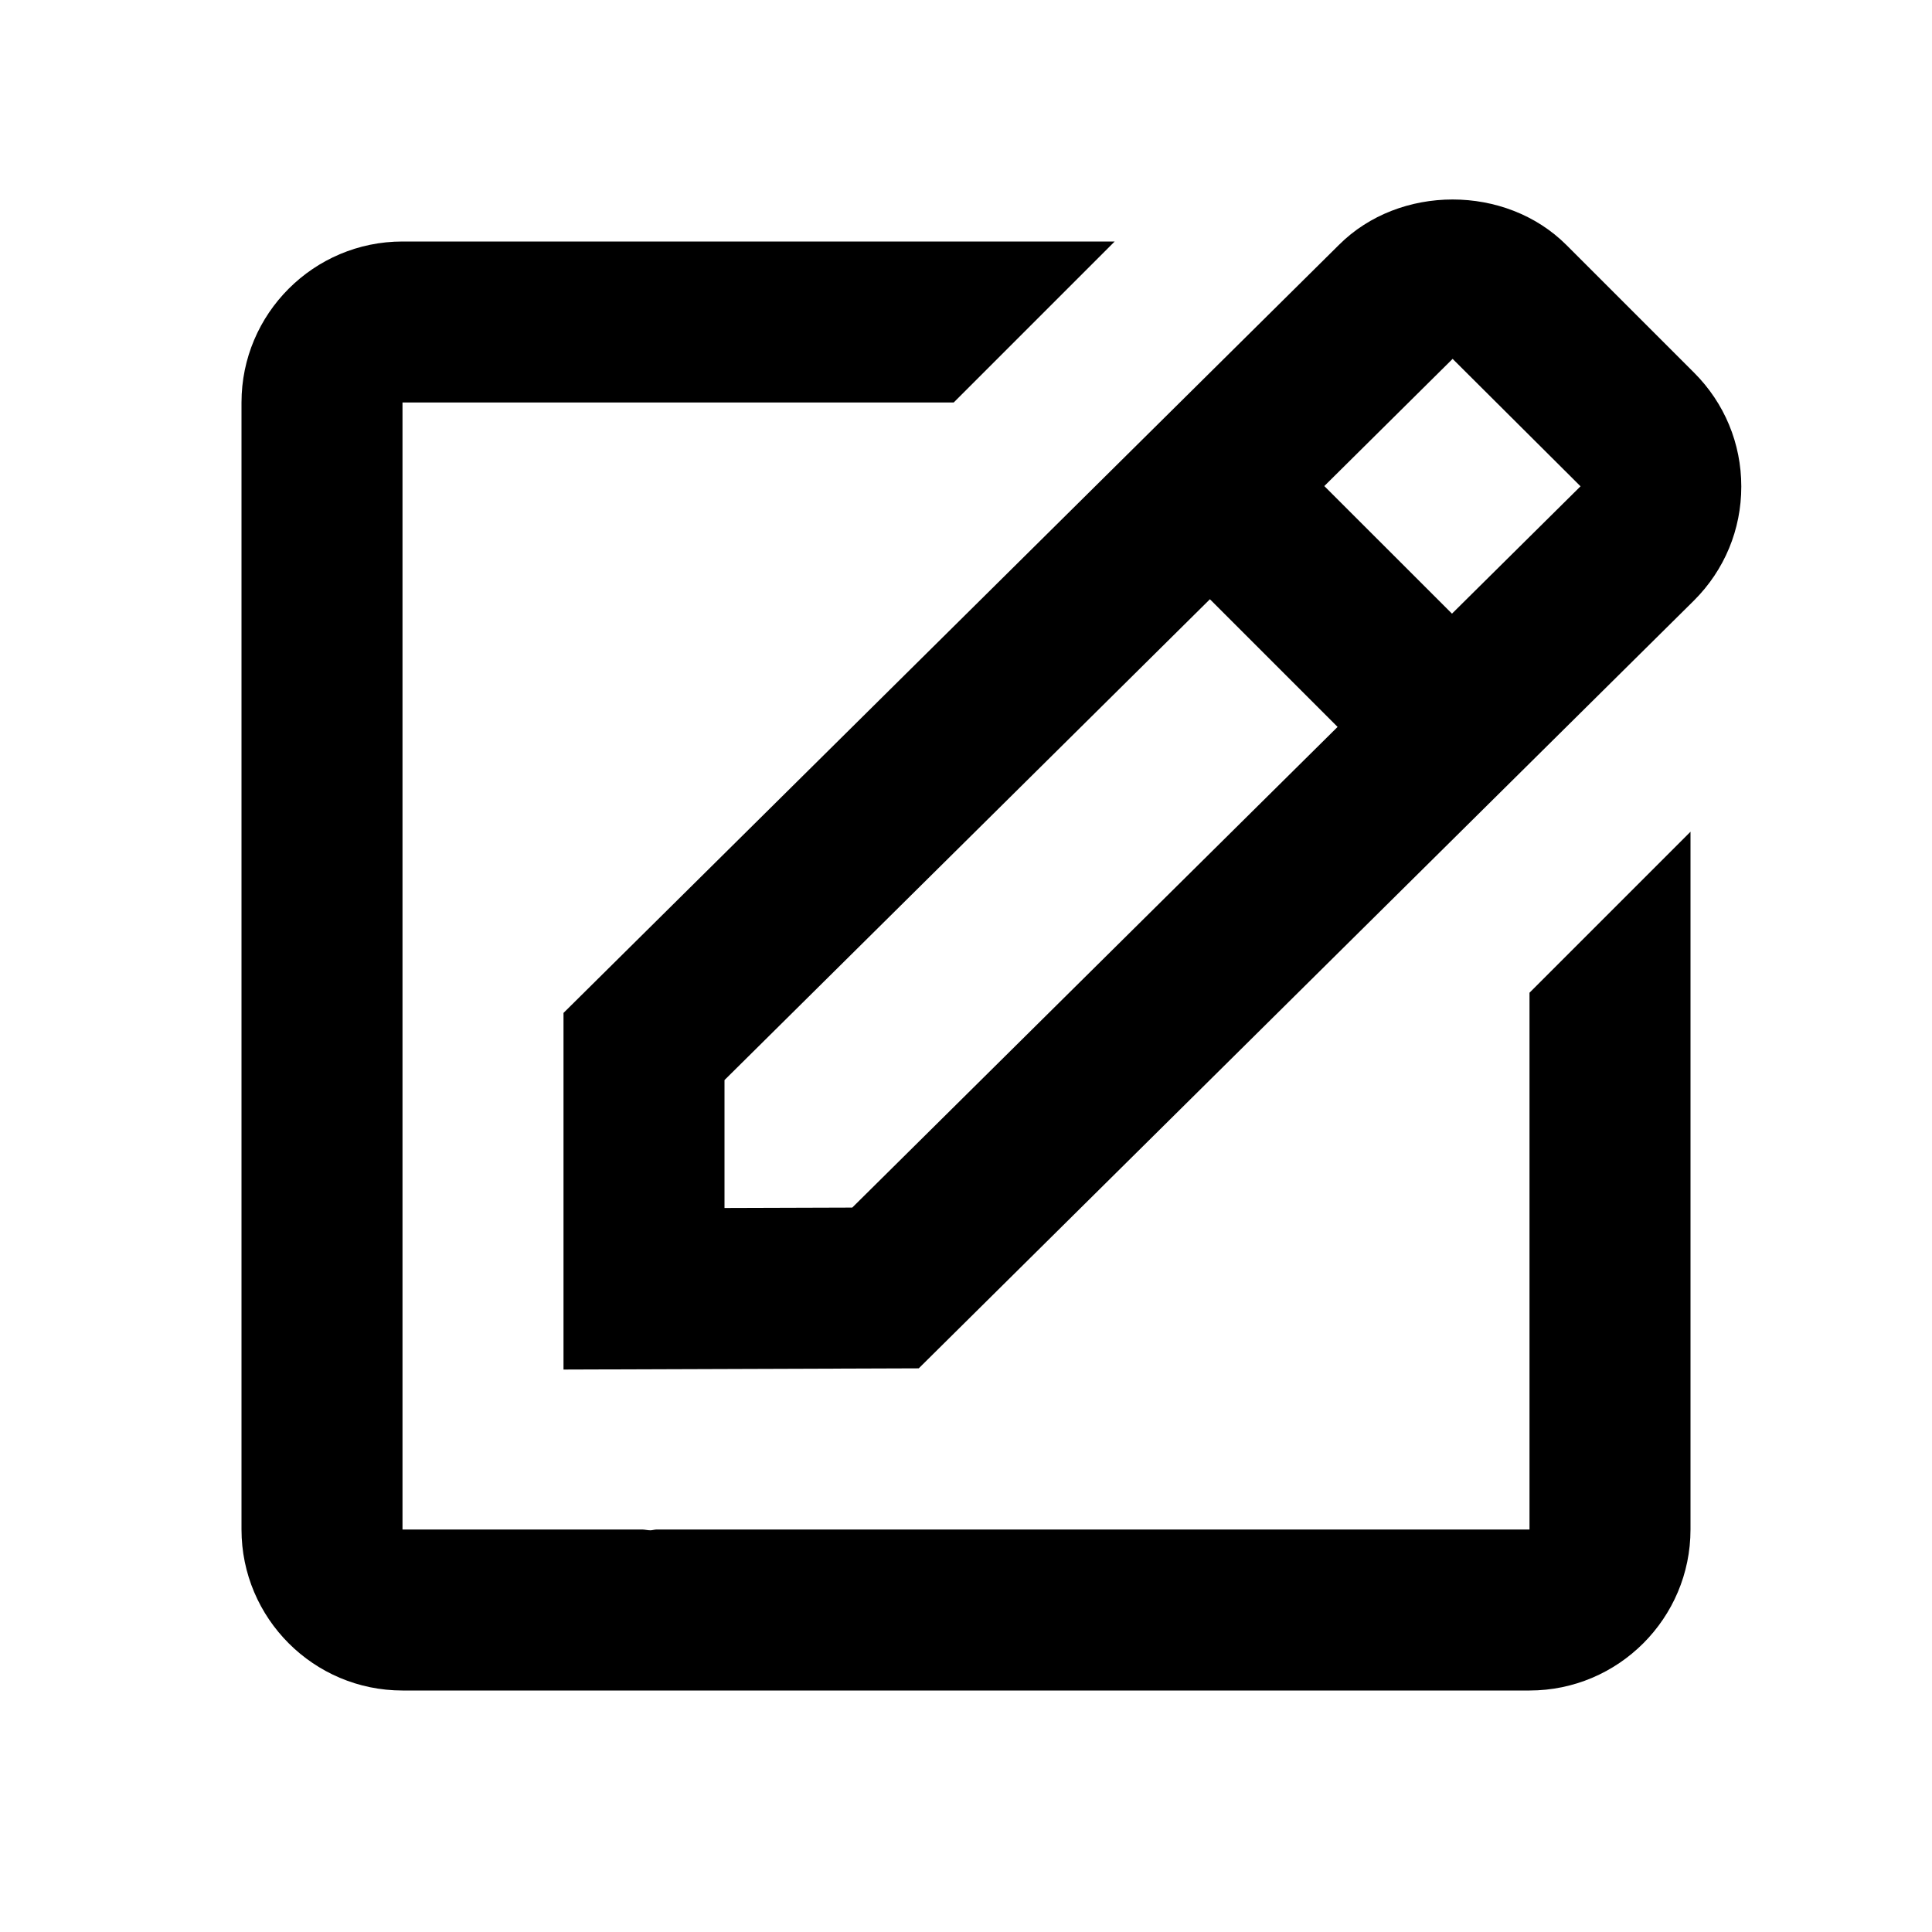
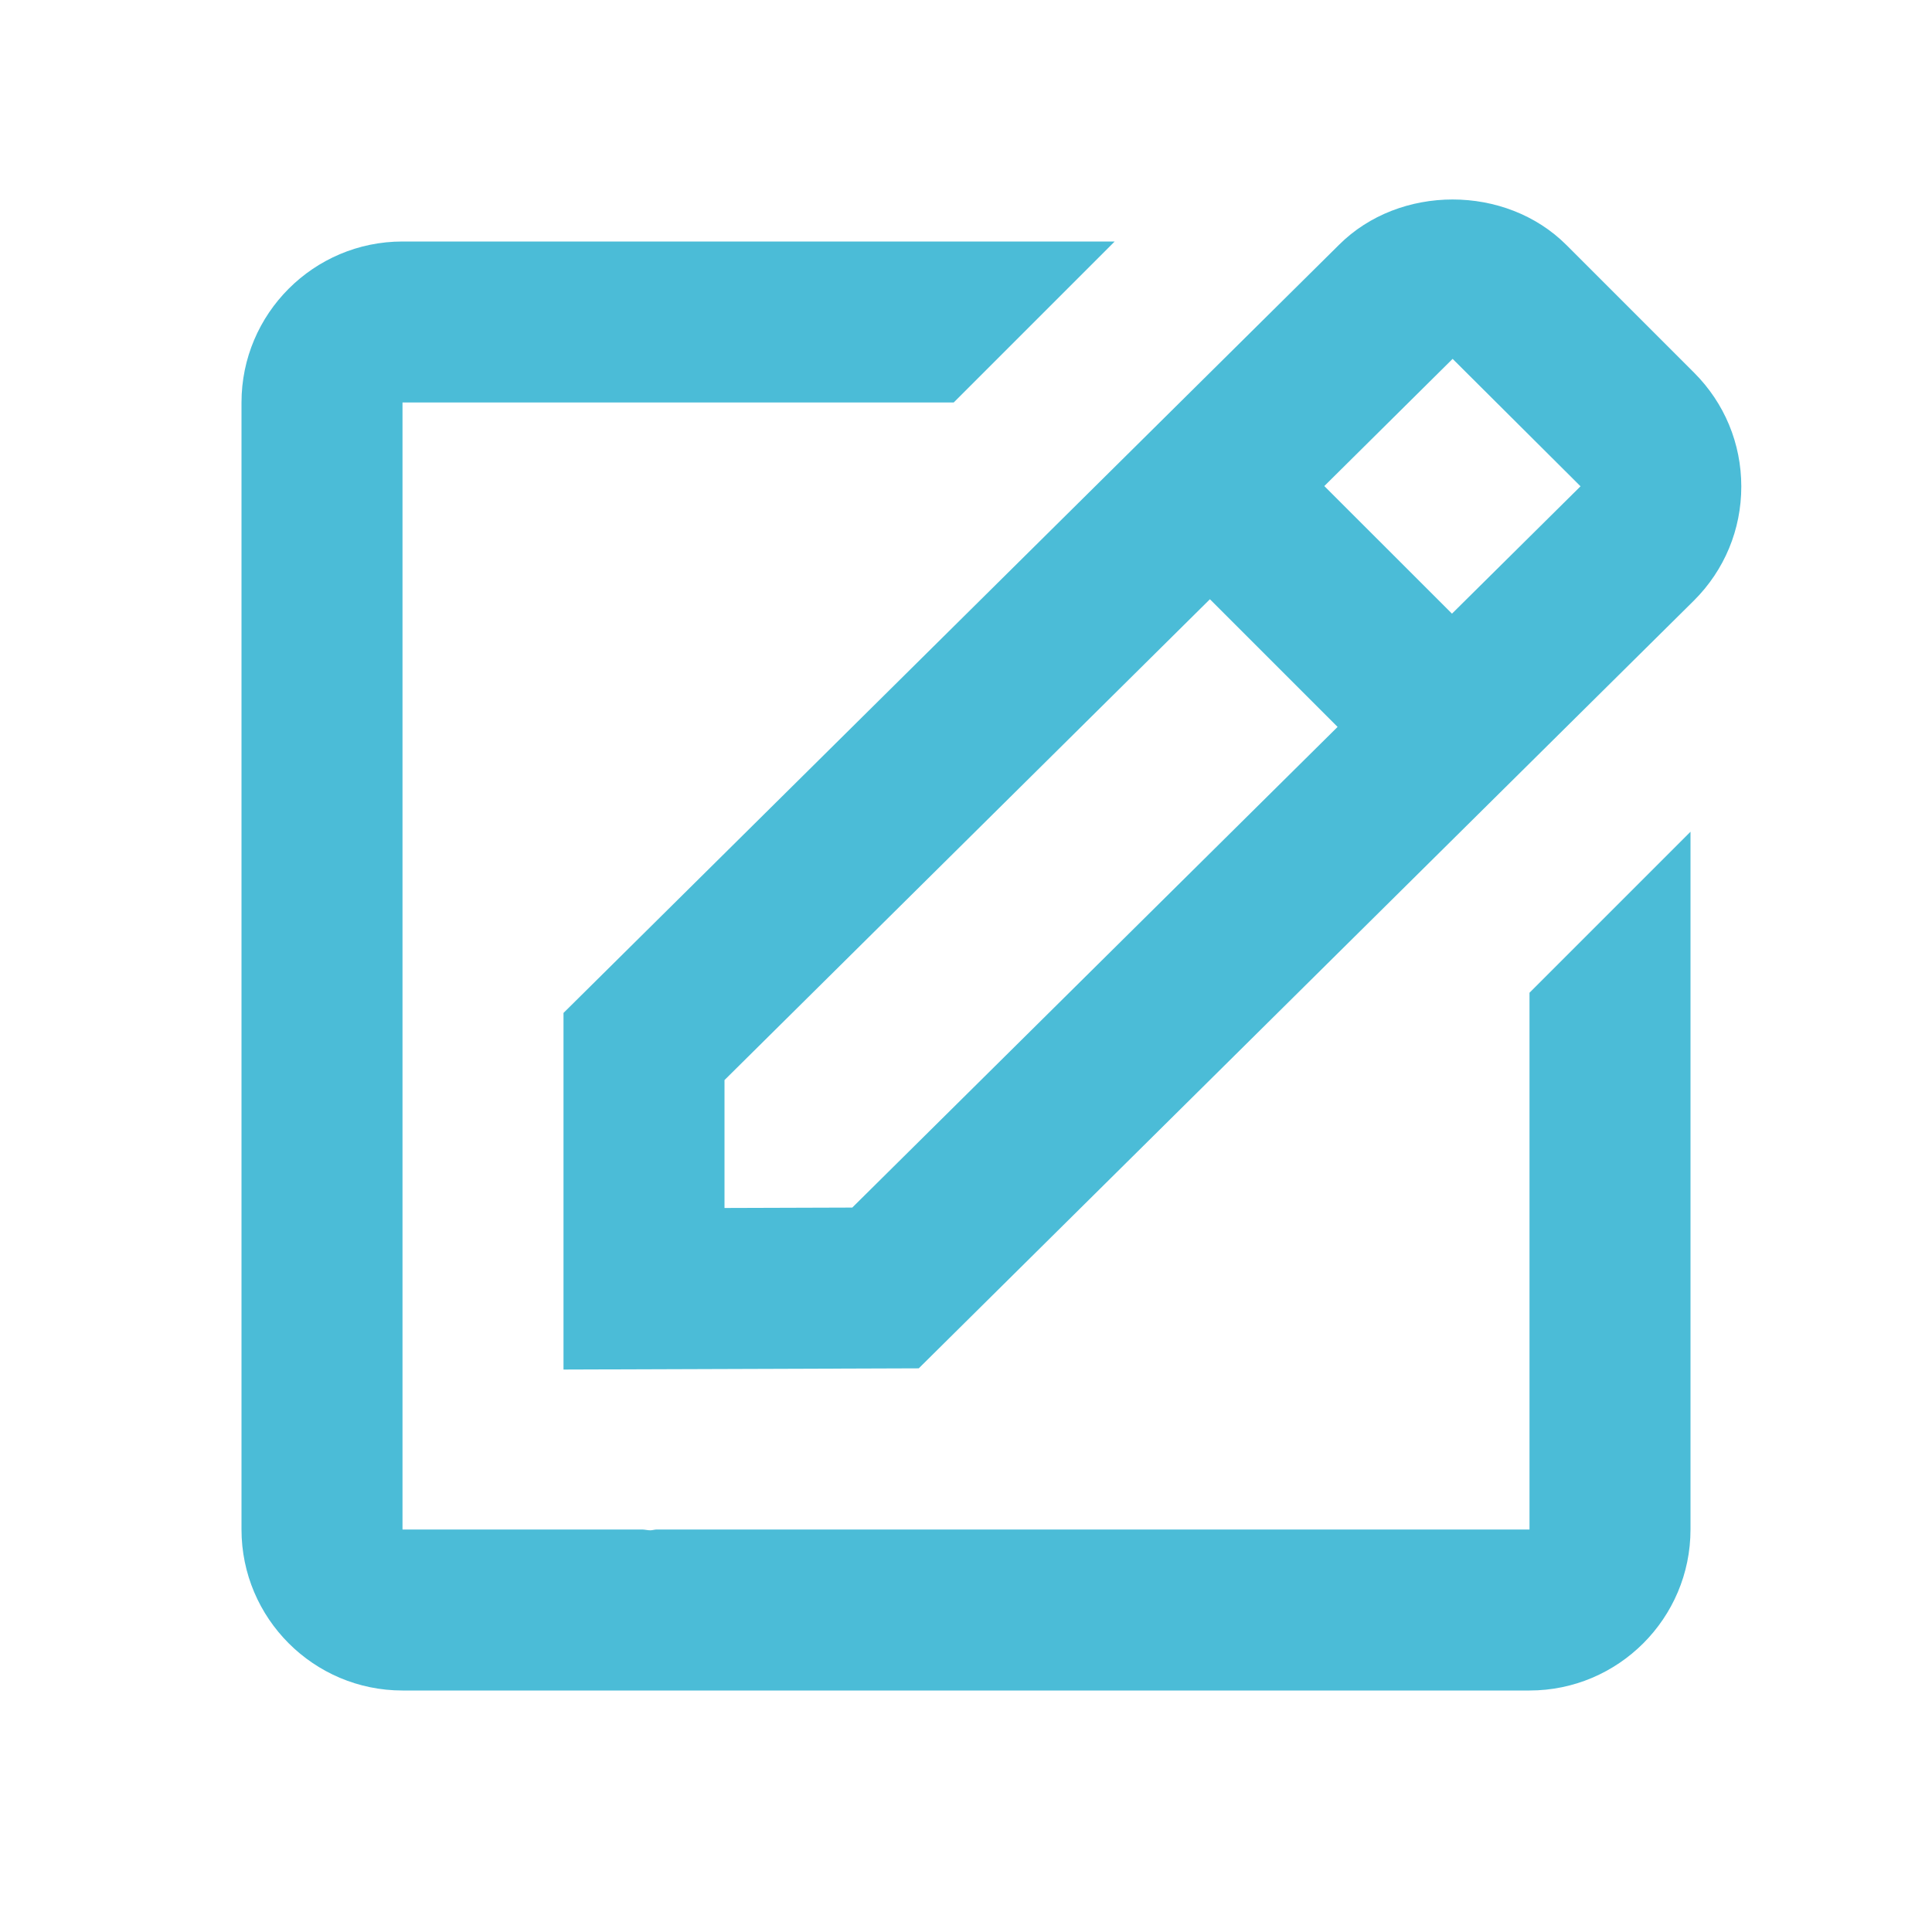
- <svg xmlns="http://www.w3.org/2000/svg" width="24" height="24" viewBox="0 0 24 24" style="fill: rgba(0, 0, 0, 1);transform: ;msFilter:;">
+ <svg xmlns="http://www.w3.org/2000/svg" width="24" height="24" viewBox="0 0 24 24" style="fill: #4bbcd7;transform: ;msFilter:;">
  <path d="m7 17.013 4.413-.015 9.632-9.54c.378-.378.586-.88.586-1.414s-.208-1.036-.586-1.414l-1.586-1.586c-.756-.756-2.075-.752-2.825-.003L7 12.583v4.43zM18.045 4.458l1.589 1.583-1.597 1.582-1.586-1.585 1.594-1.58zM9 13.417l6.03-5.973 1.586 1.586-6.029 5.971L9 15.006v-1.589z" />
  <path d="M5 21h14c1.103 0 2-.897 2-2v-8.668l-2 2V19H8.158c-.026 0-.053.01-.079.01-.033 0-.066-.009-.1-.01H5V5h6.847l2-2H5c-1.103 0-2 .897-2 2v14c0 1.103.897 2 2 2z" />
</svg>
